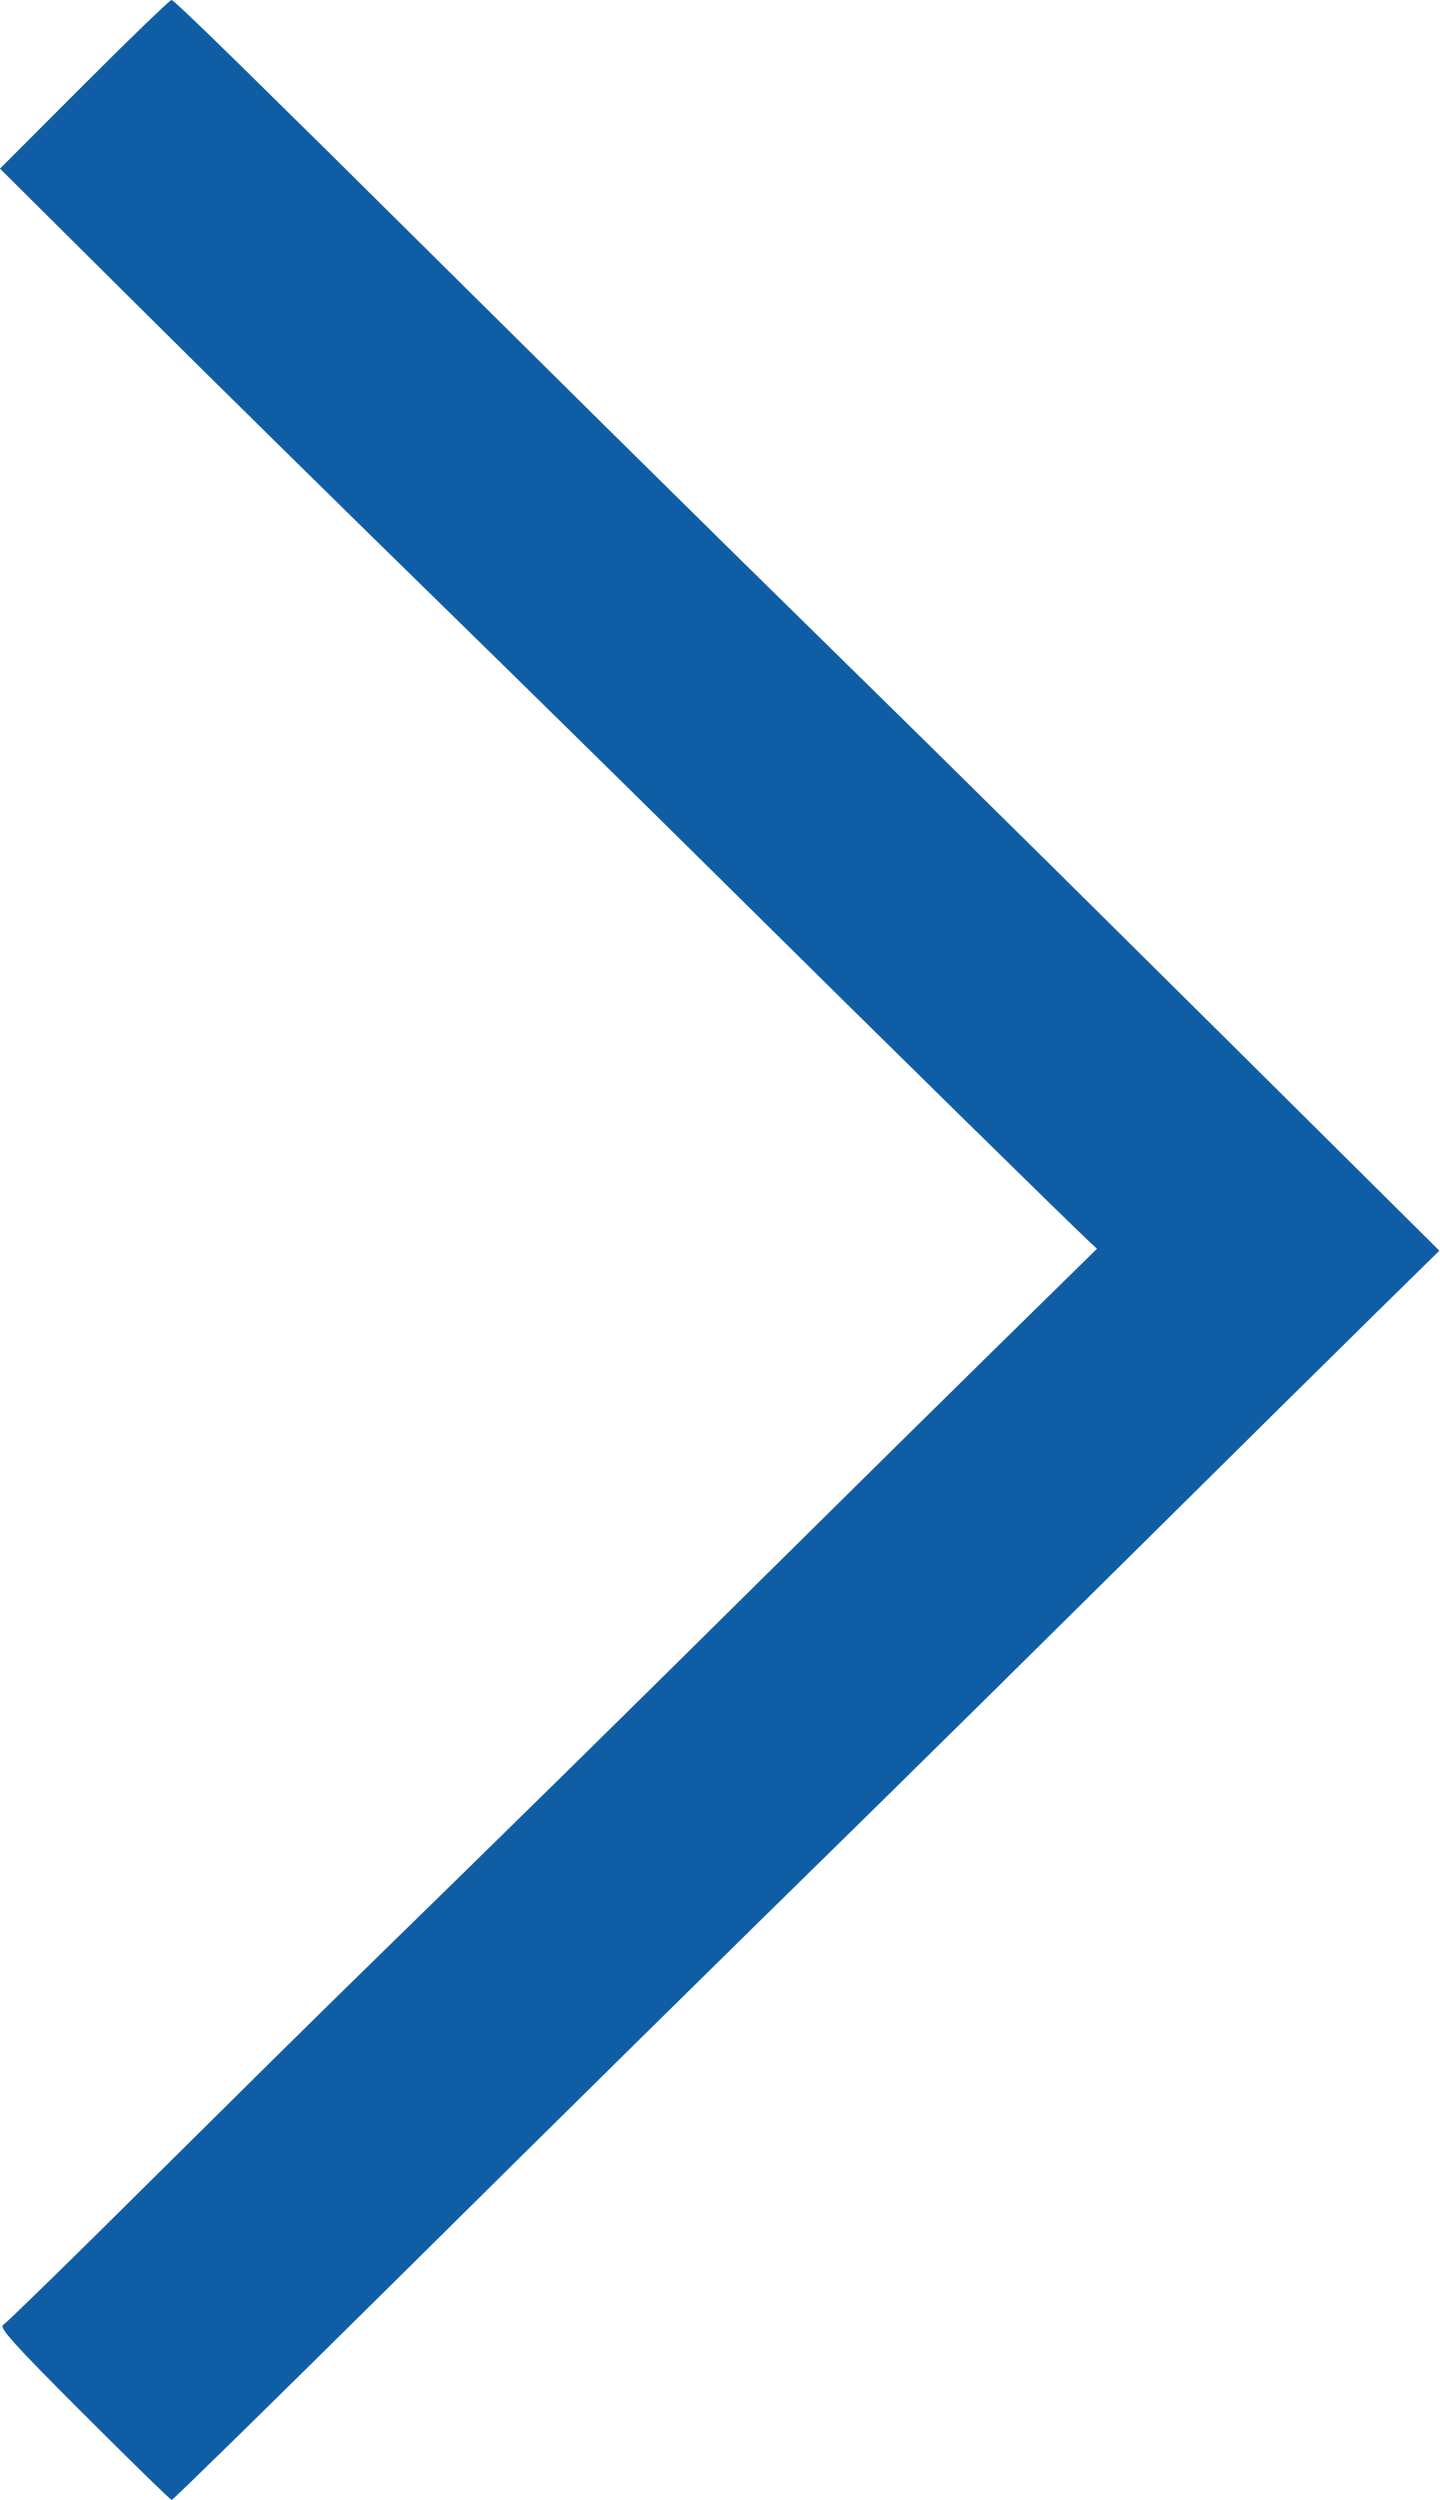
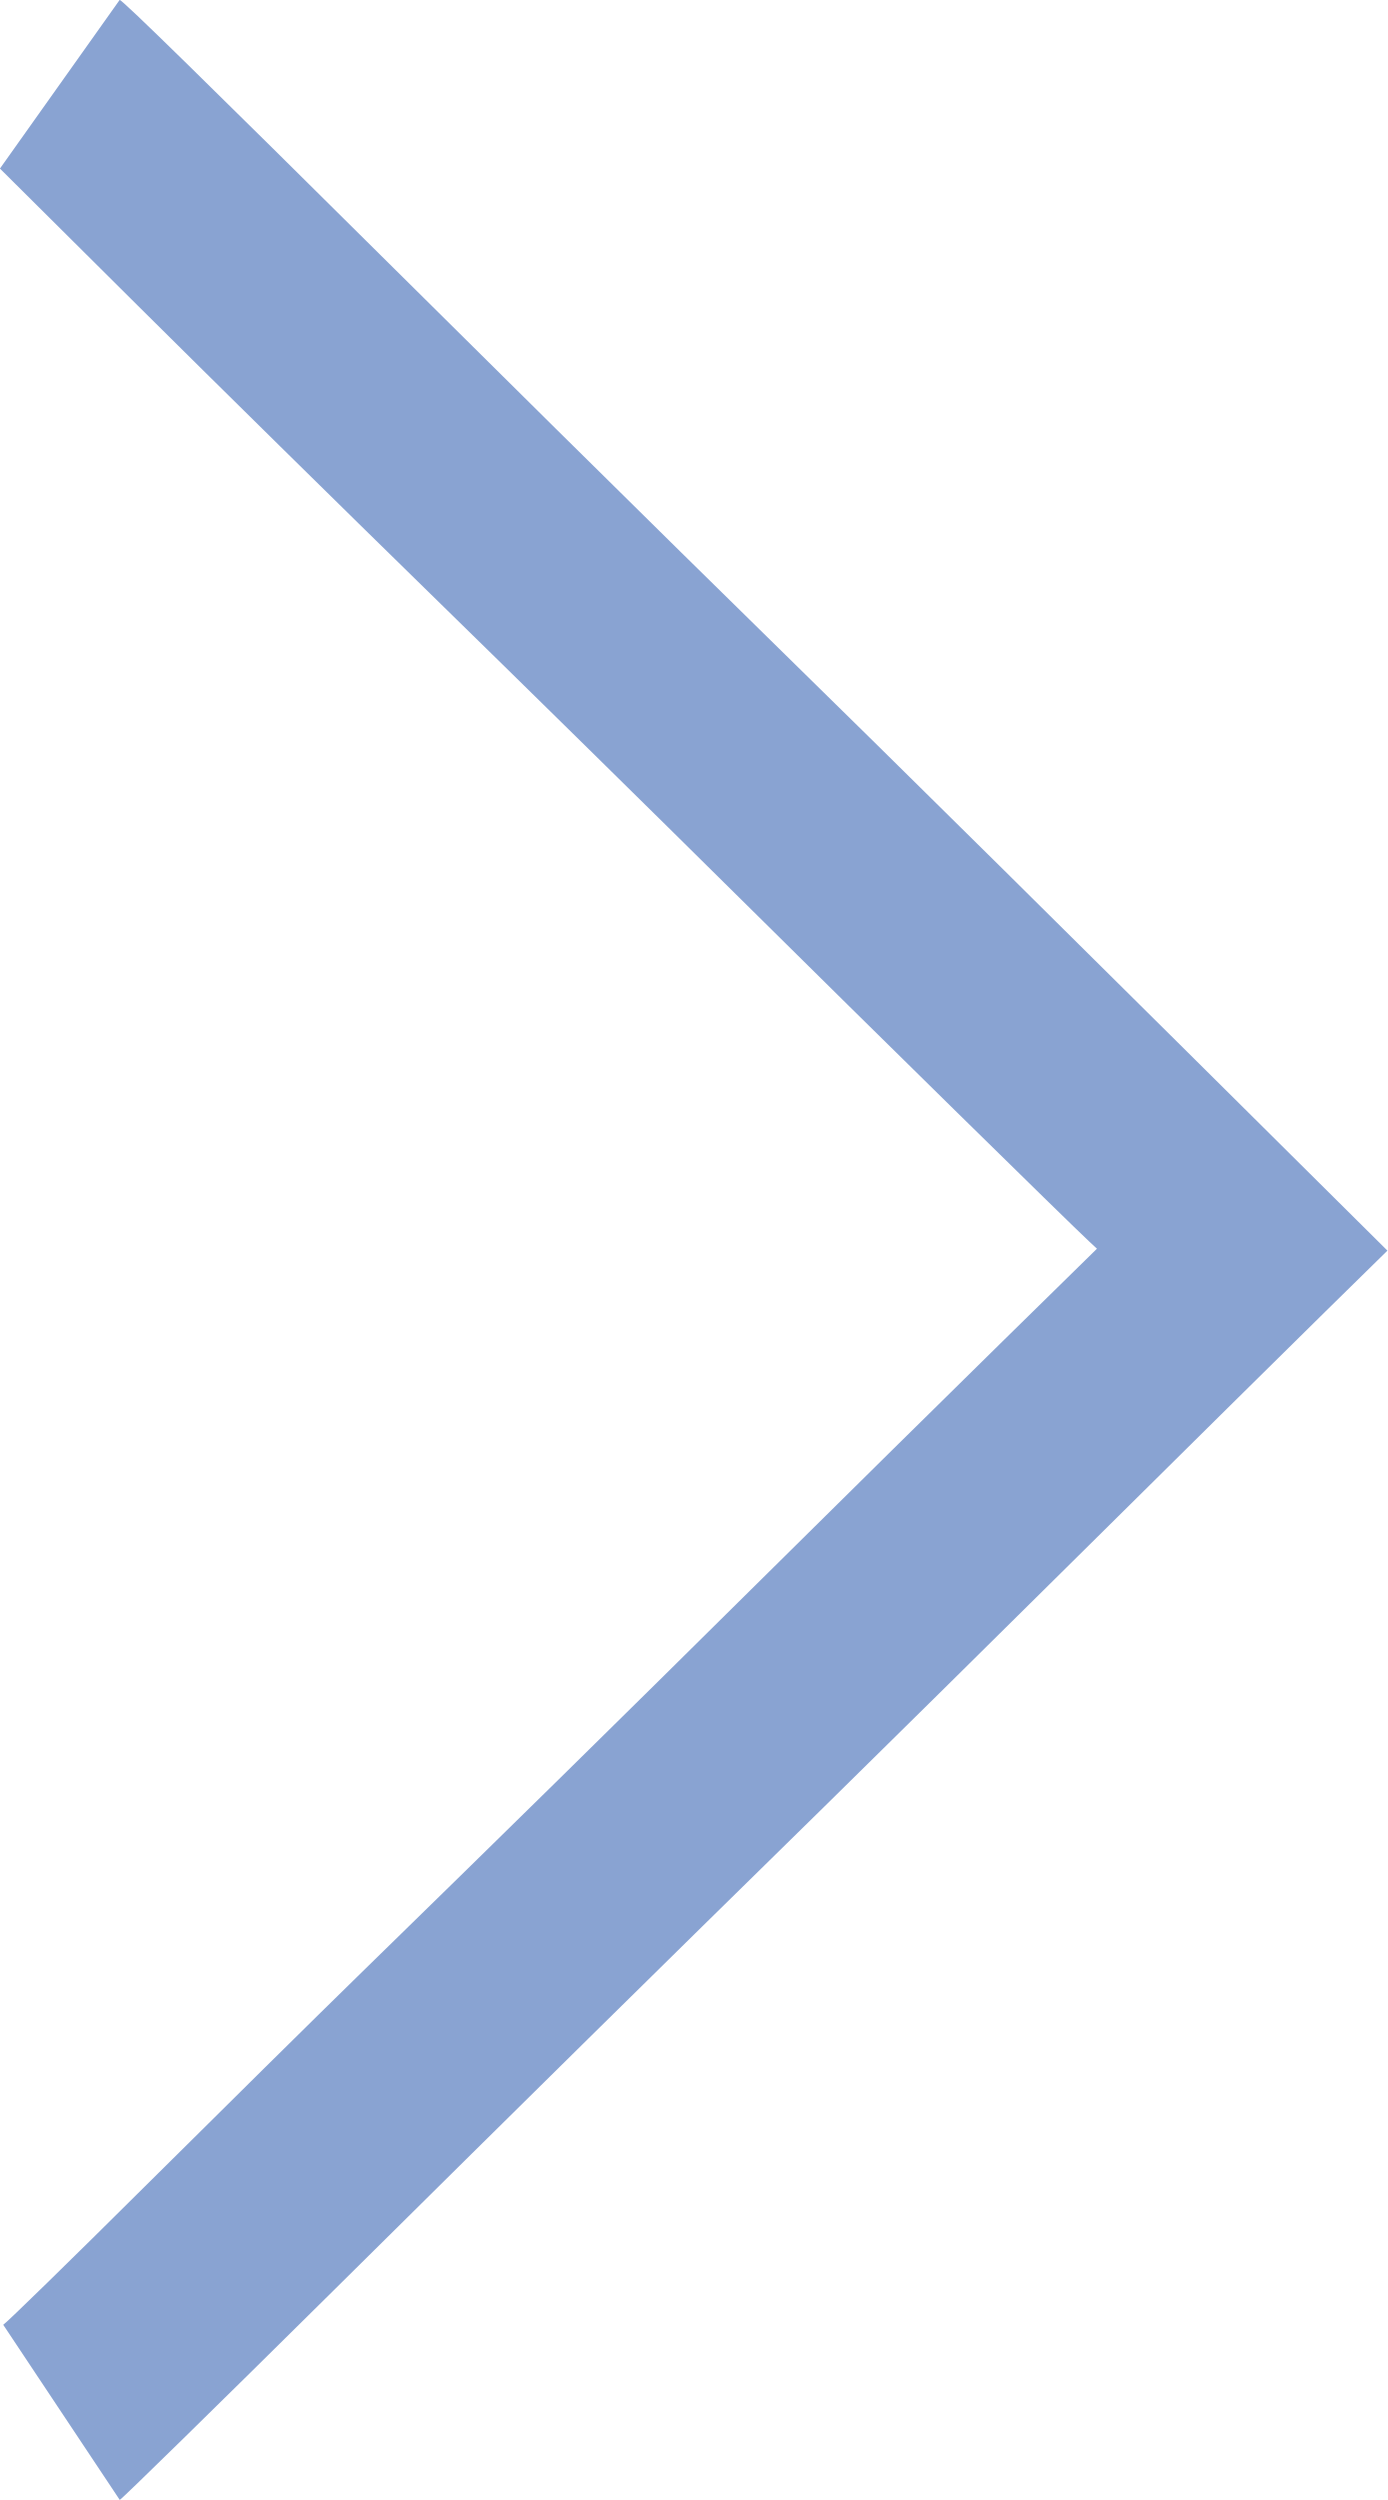
- <svg xmlns="http://www.w3.org/2000/svg" width="29.35mm" height="50.977mm" viewBox="0 0 29.35 50.977" version="1.1" id="svg8">
+ <svg xmlns="http://www.w3.org/2000/svg" width="28.292mm" height="50.977mm" viewBox="0 0 28.292 50.977" version="1.1" id="svg8">
  <defs id="defs2" />
-   <g id="layer1" transform="translate(-125.5239,-62.76766)">
-     <path style="fill:#00549f;fill-opacity:0.941;stroke-width:0.069" d="m 127.227,111.99 c -1.442,-1.443 -1.731,-1.765 -1.637,-1.817 0.063,-0.035 1.38,-1.321 2.926,-2.858 1.547,-1.537 3.481,-3.447 4.298,-4.245 3.135,-3.061 5.185,-5.076 8.153,-8.016 1.691,-1.674 3.941,-3.895 5,-4.934 l 1.925,-1.889 -0.163,-0.152 c -0.44,-0.411 -4.374,-4.276 -7.142,-7.018 -1.71,-1.694 -4.54,-4.477 -6.288,-6.185 -1.748,-1.708 -4.438,-4.357 -5.977,-5.887 l -2.799,-2.783 1.727,-1.729 c 0.95,-0.951 1.748,-1.721 1.774,-1.711 0.086,0.032 1.722,1.634 5.587,5.47 2.11,2.094 4.738,4.693 5.84,5.776 1.102,1.083 2.89,2.839 3.973,3.903 1.082,1.063 3.877,3.828 6.209,6.144 l 4.241,4.211 -1.27,1.247 c -0.698,0.686 -2.871,2.834 -4.829,4.774 -1.958,1.94 -4.352,4.304 -5.321,5.255 -3.726,3.655 -5.916,5.814 -10.076,9.934 -2.369,2.346 -4.328,4.265 -4.353,4.264 -0.026,-7.8e-4 -0.835,-0.791 -1.798,-1.755 z" id="path4505" />
+   <g id="layer1" transform="translate(-126.5822,-62.76775)">
+     <path style="fill:#829dcf;fill-opacity:0.941;stroke-width:0.069" d="m 126.648,110.172 c 0.063,-0.035 1.38,-1.321 2.926,-2.858 1.547,-1.537 3.481,-3.447 4.298,-4.245 3.135,-3.061 5.185,-5.076 8.153,-8.016 1.691,-1.674 3.941,-3.895 5,-4.934 l 1.925,-1.889 -0.163,-0.152 c -0.44,-0.411 -4.374,-4.276 -7.142,-7.018 -1.71,-1.694 -4.54,-4.477 -6.288,-6.185 -1.748,-1.708 -4.438,-4.357 -5.977,-5.887 l -2.799,-2.783 c 2.442,-3.44 0,0 2.442,-3.44 0.086,0.032 1.722,1.634 5.587,5.47 2.11,2.094 4.738,4.693 5.84,5.776 1.102,1.083 2.89,2.839 3.973,3.903 1.082,1.063 3.877,3.828 6.209,6.144 l 4.241,4.211 -1.27,1.247 c -0.698,0.686 -2.871,2.834 -4.829,4.774 -1.958,1.94 -4.352,4.304 -5.321,5.255 -3.726,3.655 -5.916,5.814 -10.076,9.934 -2.369,2.346 -4.328,4.265 -4.353,4.264 z" id="path4505" />
  </g>
</svg>
